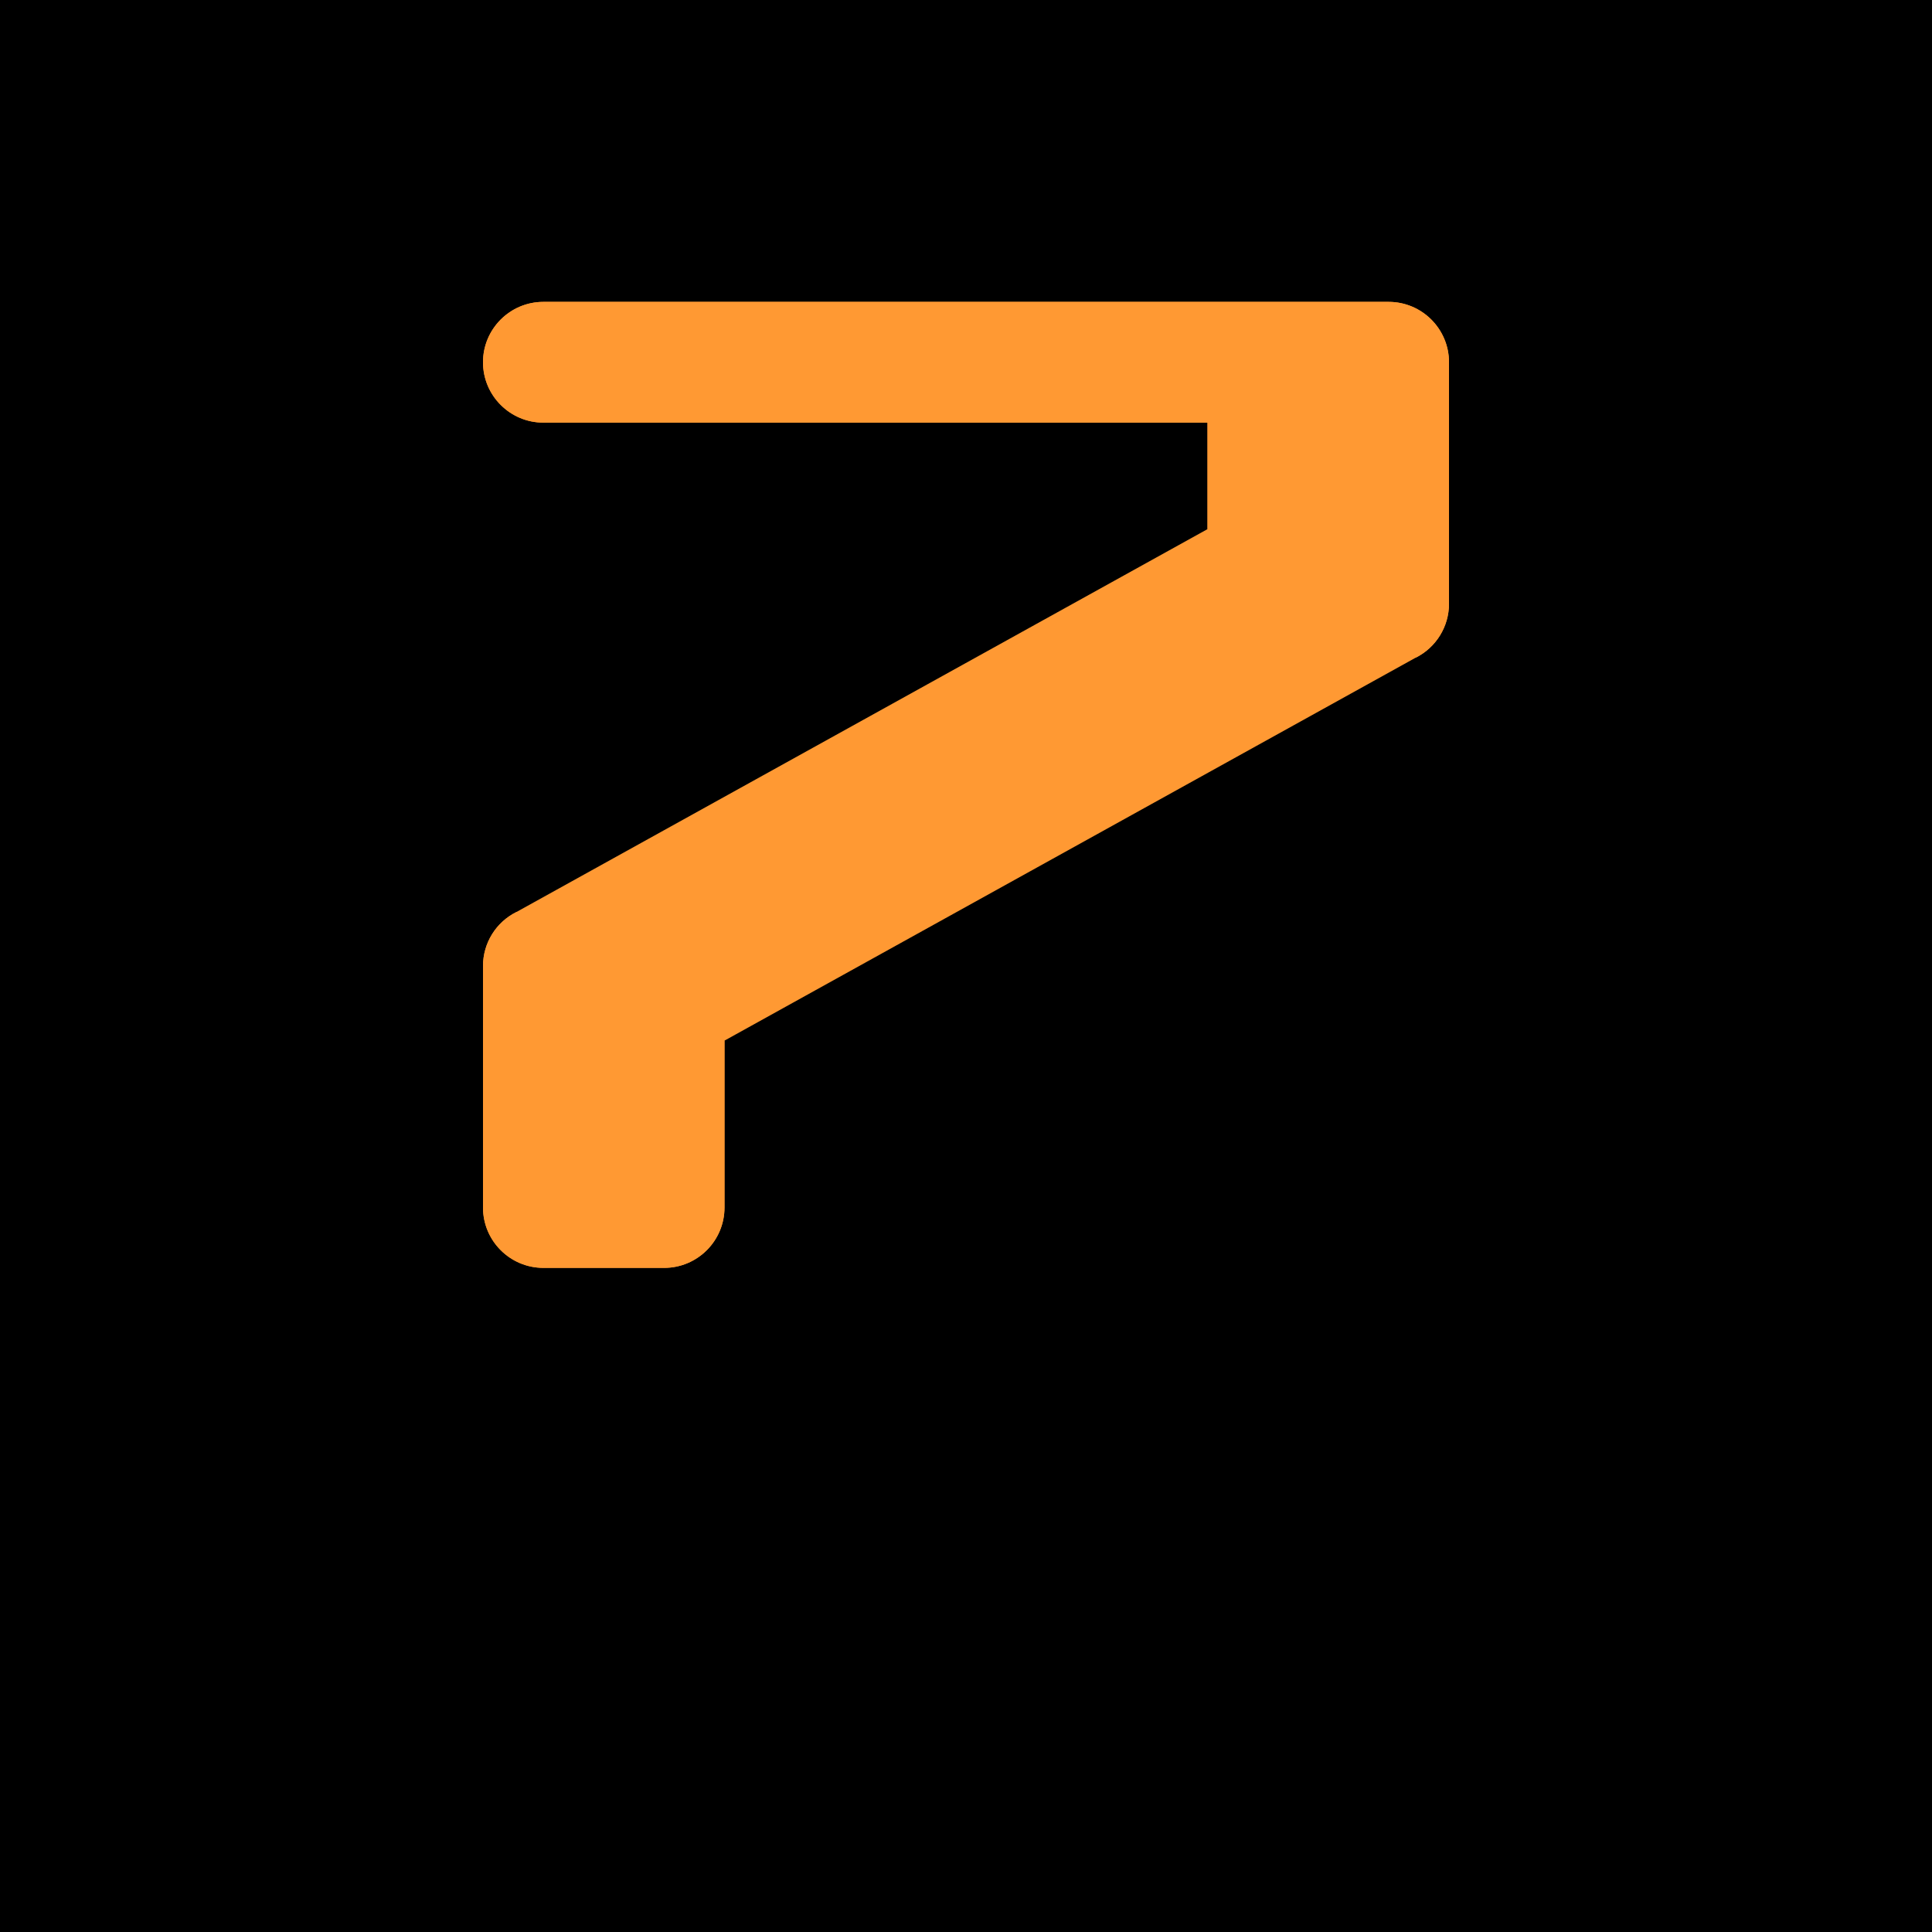
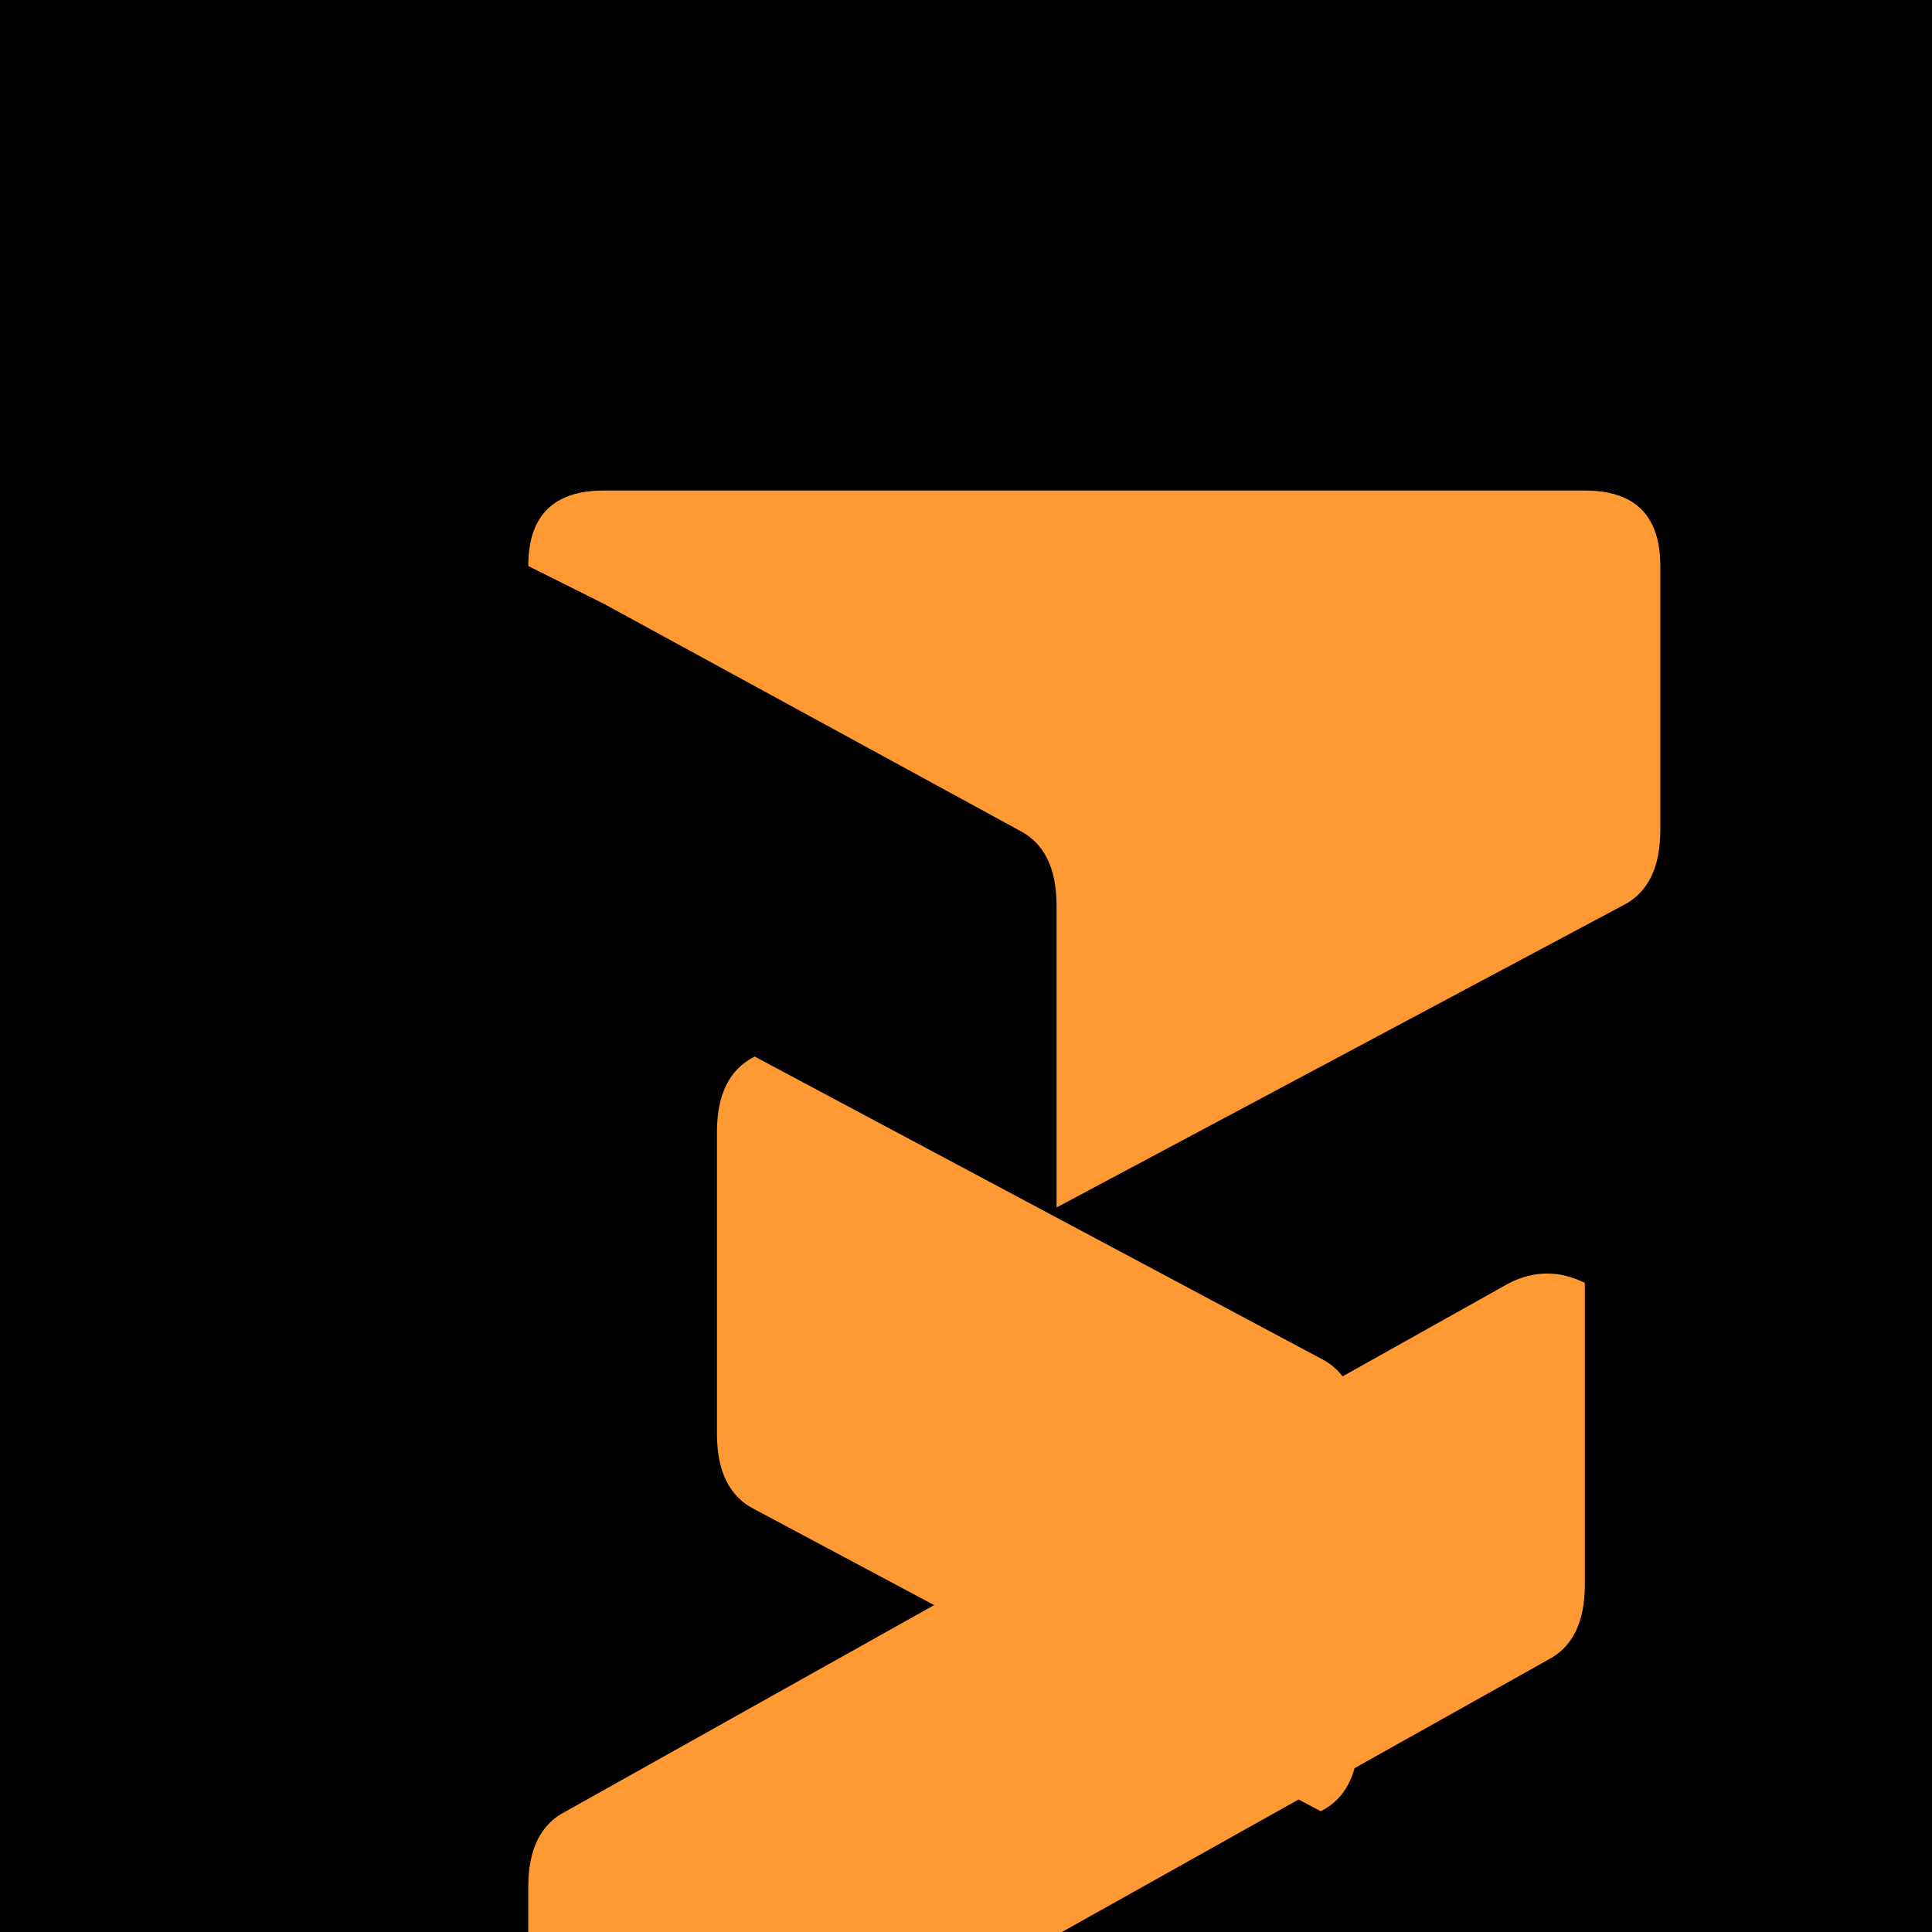
- <svg xmlns="http://www.w3.org/2000/svg" width="32" height="32" viewBox="0 0 32 32" fill="none">
-   <rect width="32" height="32" fill="#000000" />
-   <path d="M8 6C8 5.448 8.448 5 9 5H23C23.552 5 24 5.448 24 6V10C24 10.379 23.786 10.725 23.447 10.894L12 17.236V20C12 20.552 11.552 21 11 21H9C8.448 21 8 20.552 8 20V16C8 15.621 8.214 15.275 8.553 15.106L20 8.764V7H9C8.448 7 8 6.552 8 6Z" fill="#FF9933" />
-   <path d="M8 16V20C8 20.552 8.448 21 9 21H11C11.552 21 12 20.552 12 20V17.236L8.553 15.106C8.214 15.275 8 15.621 8 16Z" fill="#FF9933" />
-   <path d="M20 8.764L23.447 10.894C23.786 10.725 24 10.379 24 10V6C24 5.448 23.552 5 23 5H9C8.448 5 8 5.448 8 6C8 6.552 8.448 7 9 7H20V8.764Z" fill="#FF9933" />
+ <svg xmlns="http://www.w3.org/2000/svg" width="512" height="512" viewBox="0 0 512 512" fill="none">
+   <rect width="512" height="512" fill="#000000" />
+   <path d="M 140 150             Q 140 130 160 130            L 420 130            Q 440 130 440 150            L 440 220            Q 440 235 430 240            L 280 320            L 280 240            Q 280 225 270 220            L 160 160            Q 140 150 140 150            Z" fill="#FF9933" />
+   <path d="M 200 280            L 350 360            Q 360 365 360 380            L 360 460            Q 360 475 350 480            L 200 400            Q 190 395 190 380            L 190 300            Q 190 285 200 280            Z" fill="#FF9933" />
+   <path d="M 140 500            Q 140 485 150 480            L 400 340            Q 410 335 420 340            L 420 420            Q 420 435 410 440            L 160 580            Q 140 590 140 570            L 140 500            Z" fill="#FF9933" />
</svg>
